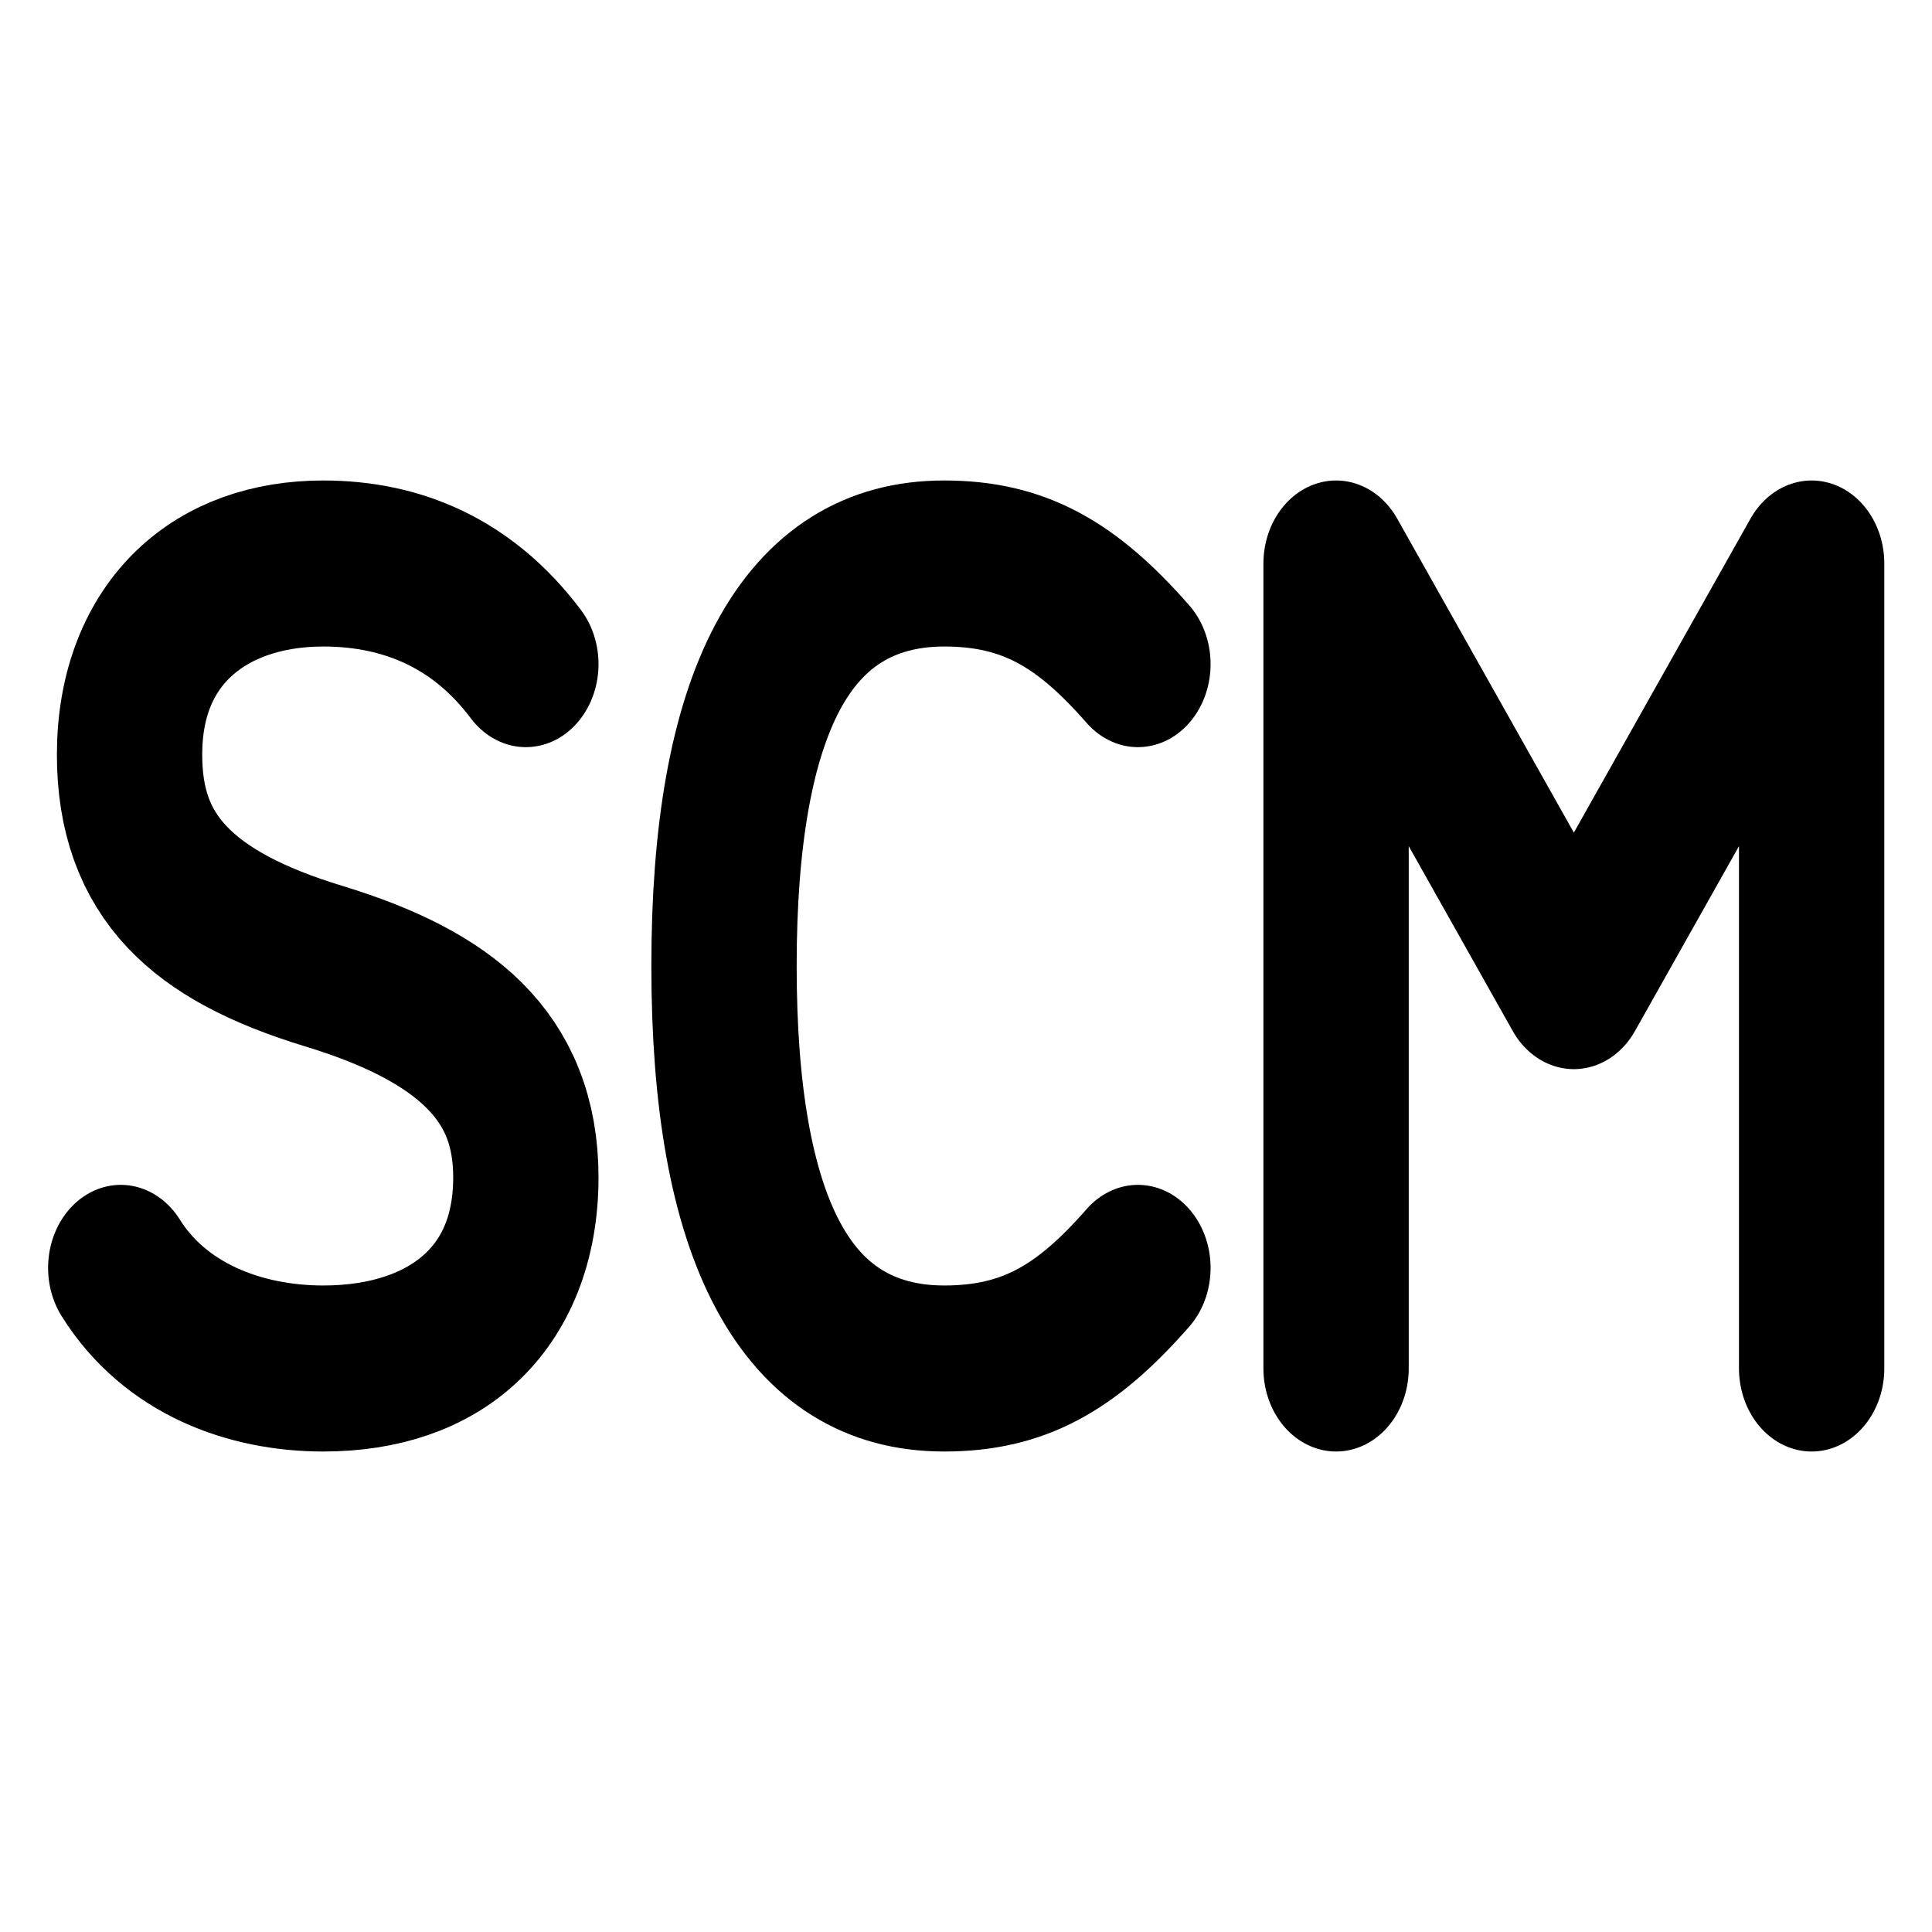
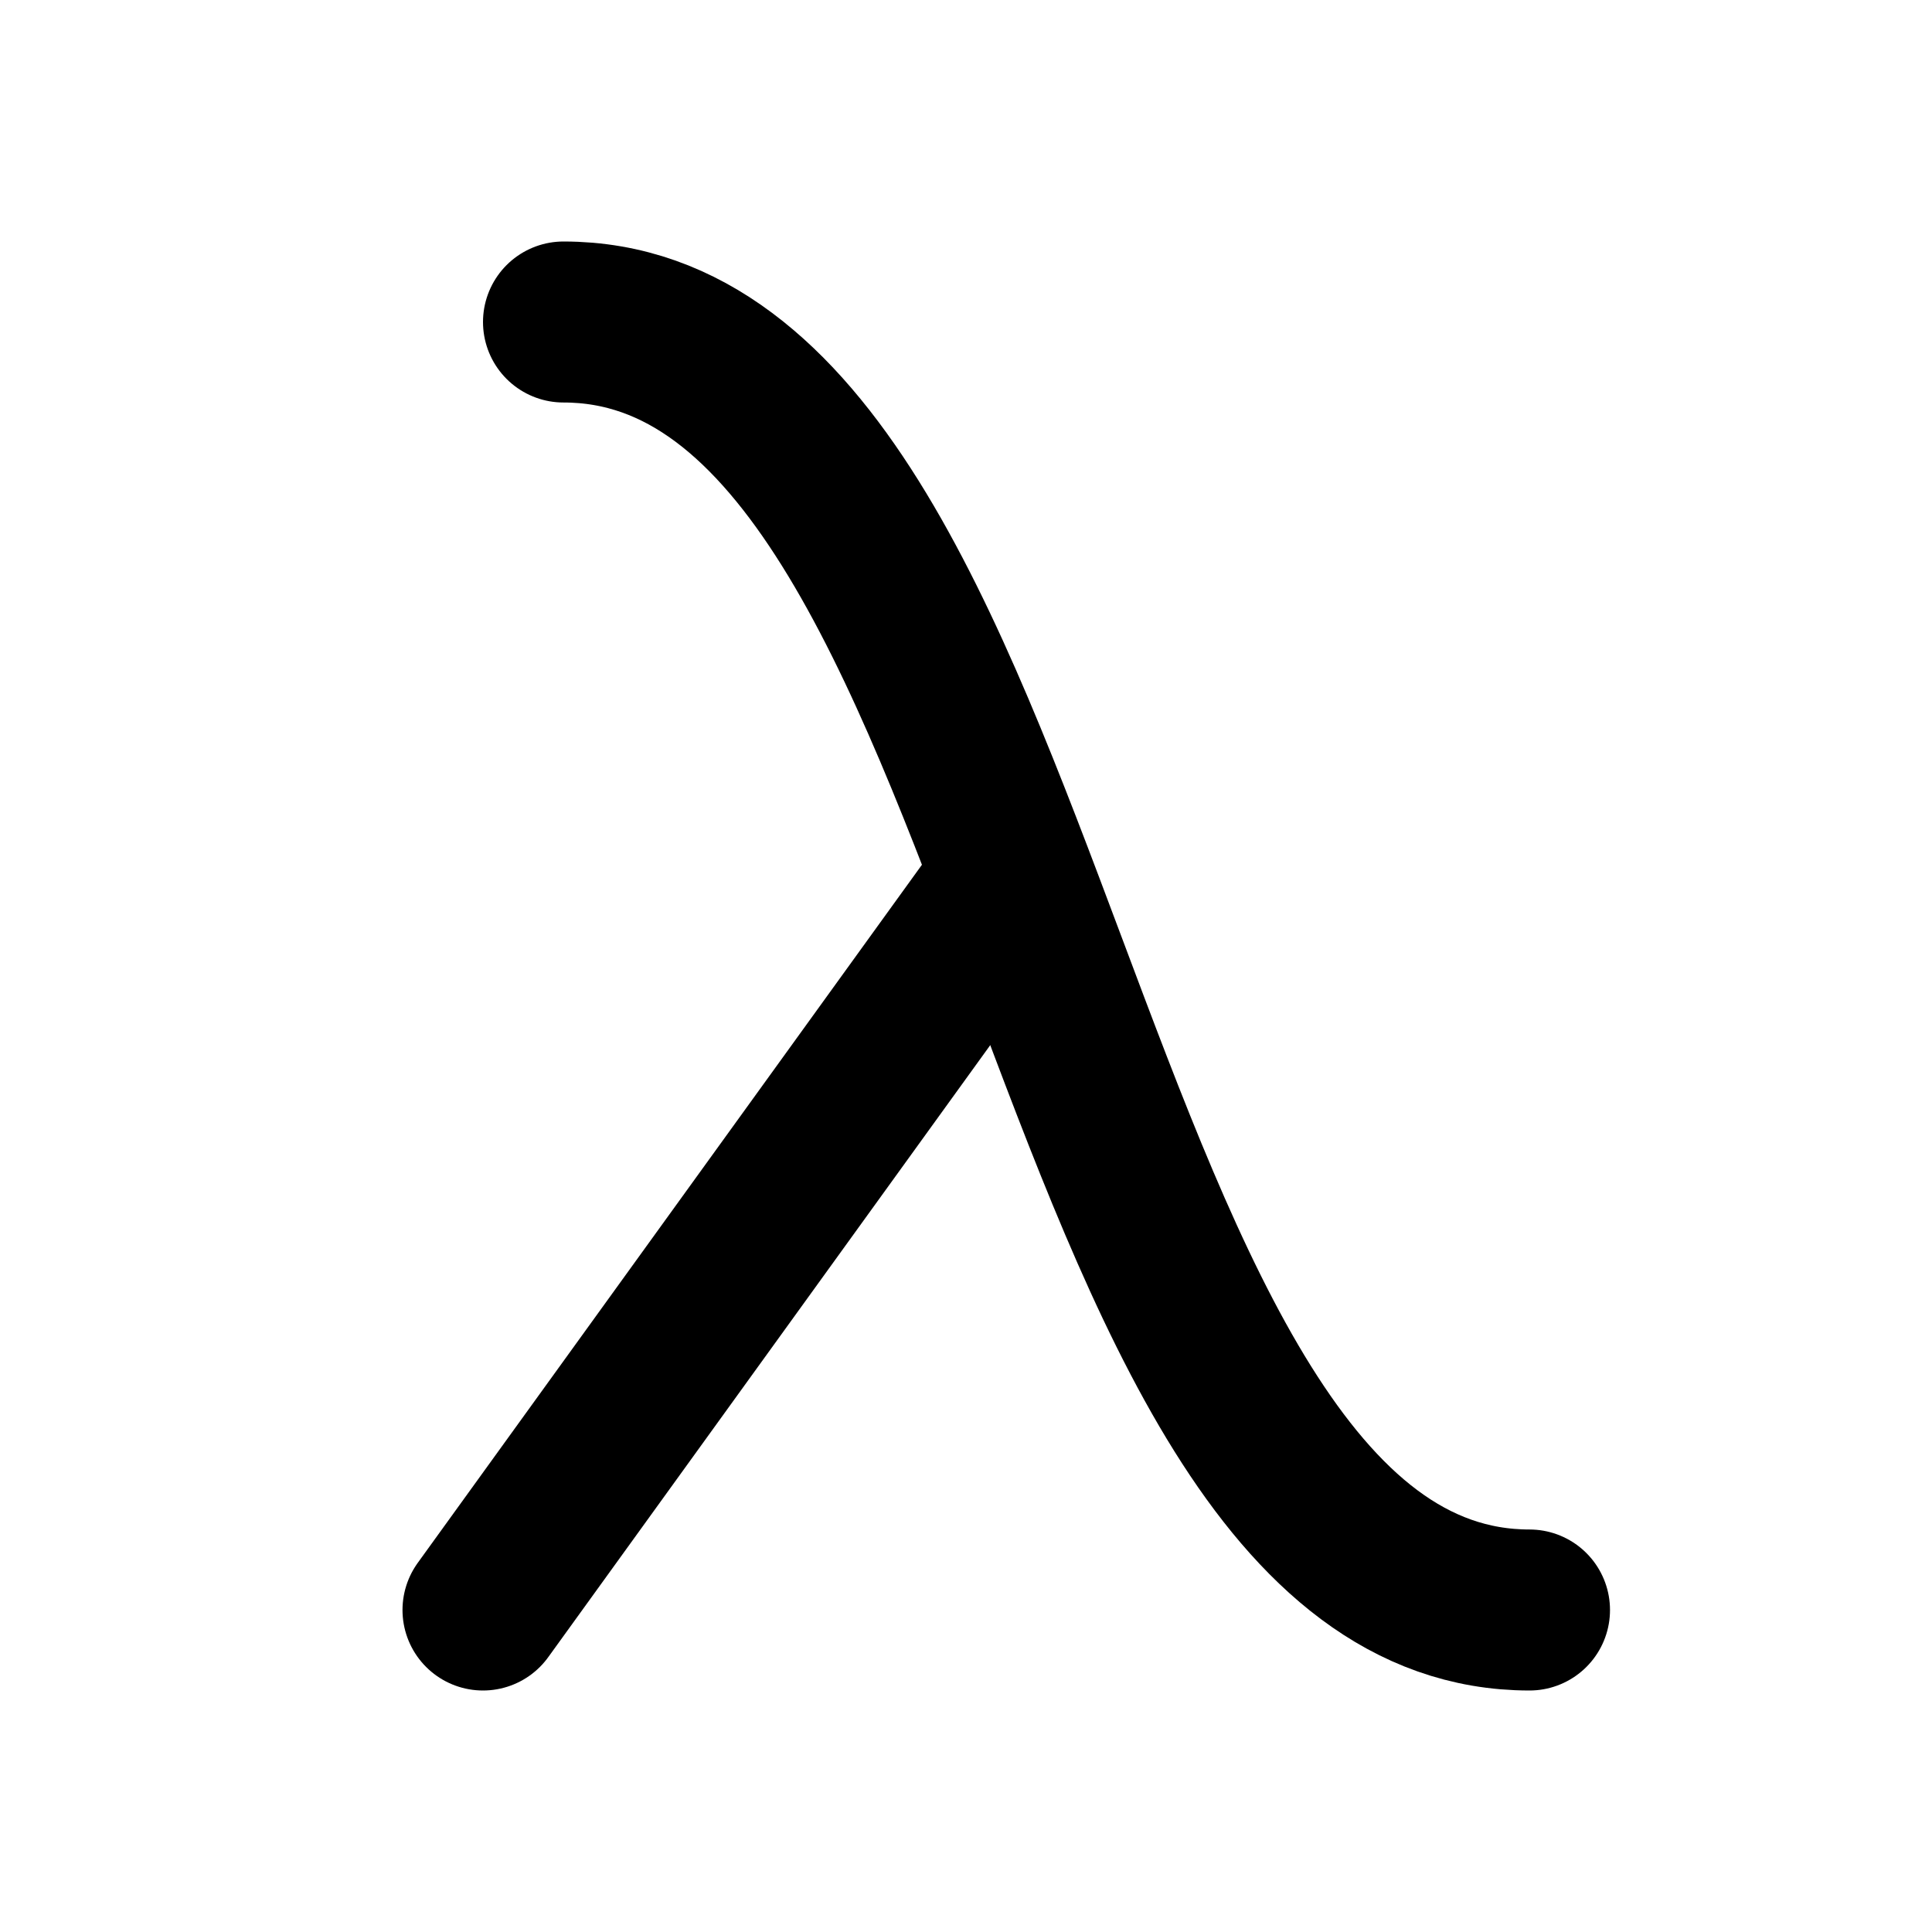
<svg xmlns="http://www.w3.org/2000/svg" width="24" height="24" viewBox="0 0 24 24">
-   <g transform="translate(1.500 7) scale(1.094 1.25)" fill="none" stroke="currentColor" stroke-width="1.65" stroke-linecap="round" stroke-linejoin="round">
-     <path d="M4.6 1C4 0.3 3.2 0 2.3 0 1 0 0.1 0.7 0.1 1.9c0 1.1 0.7 1.7 2.2 2.1s2.3 1 2.3 2.1C4.6 7.3 3.7 8 2.3 8 1.4 8 0.5 7.7 0 7" />
-     <path transform="translate(6.85)" d="M4.7 1C4 0.3 3.4 0 2.5 0 0.8 0 0 1.4 0 4s0.8 4 2.5 4c0.9 0 1.5-0.3 2.2-1" />
-     <path transform="translate(13.8)" d="M0 8V0l2.7 4.2L5.4 0v8" />
+   <g fill="none" stroke="currentColor" stroke-width="2" stroke-linecap="round" stroke-linejoin="round">
+     <path d="M6 20l6.5-9" />
+     <path d="M19 20c-6 0-6-16-12-16" />
  </g>
</svg>
